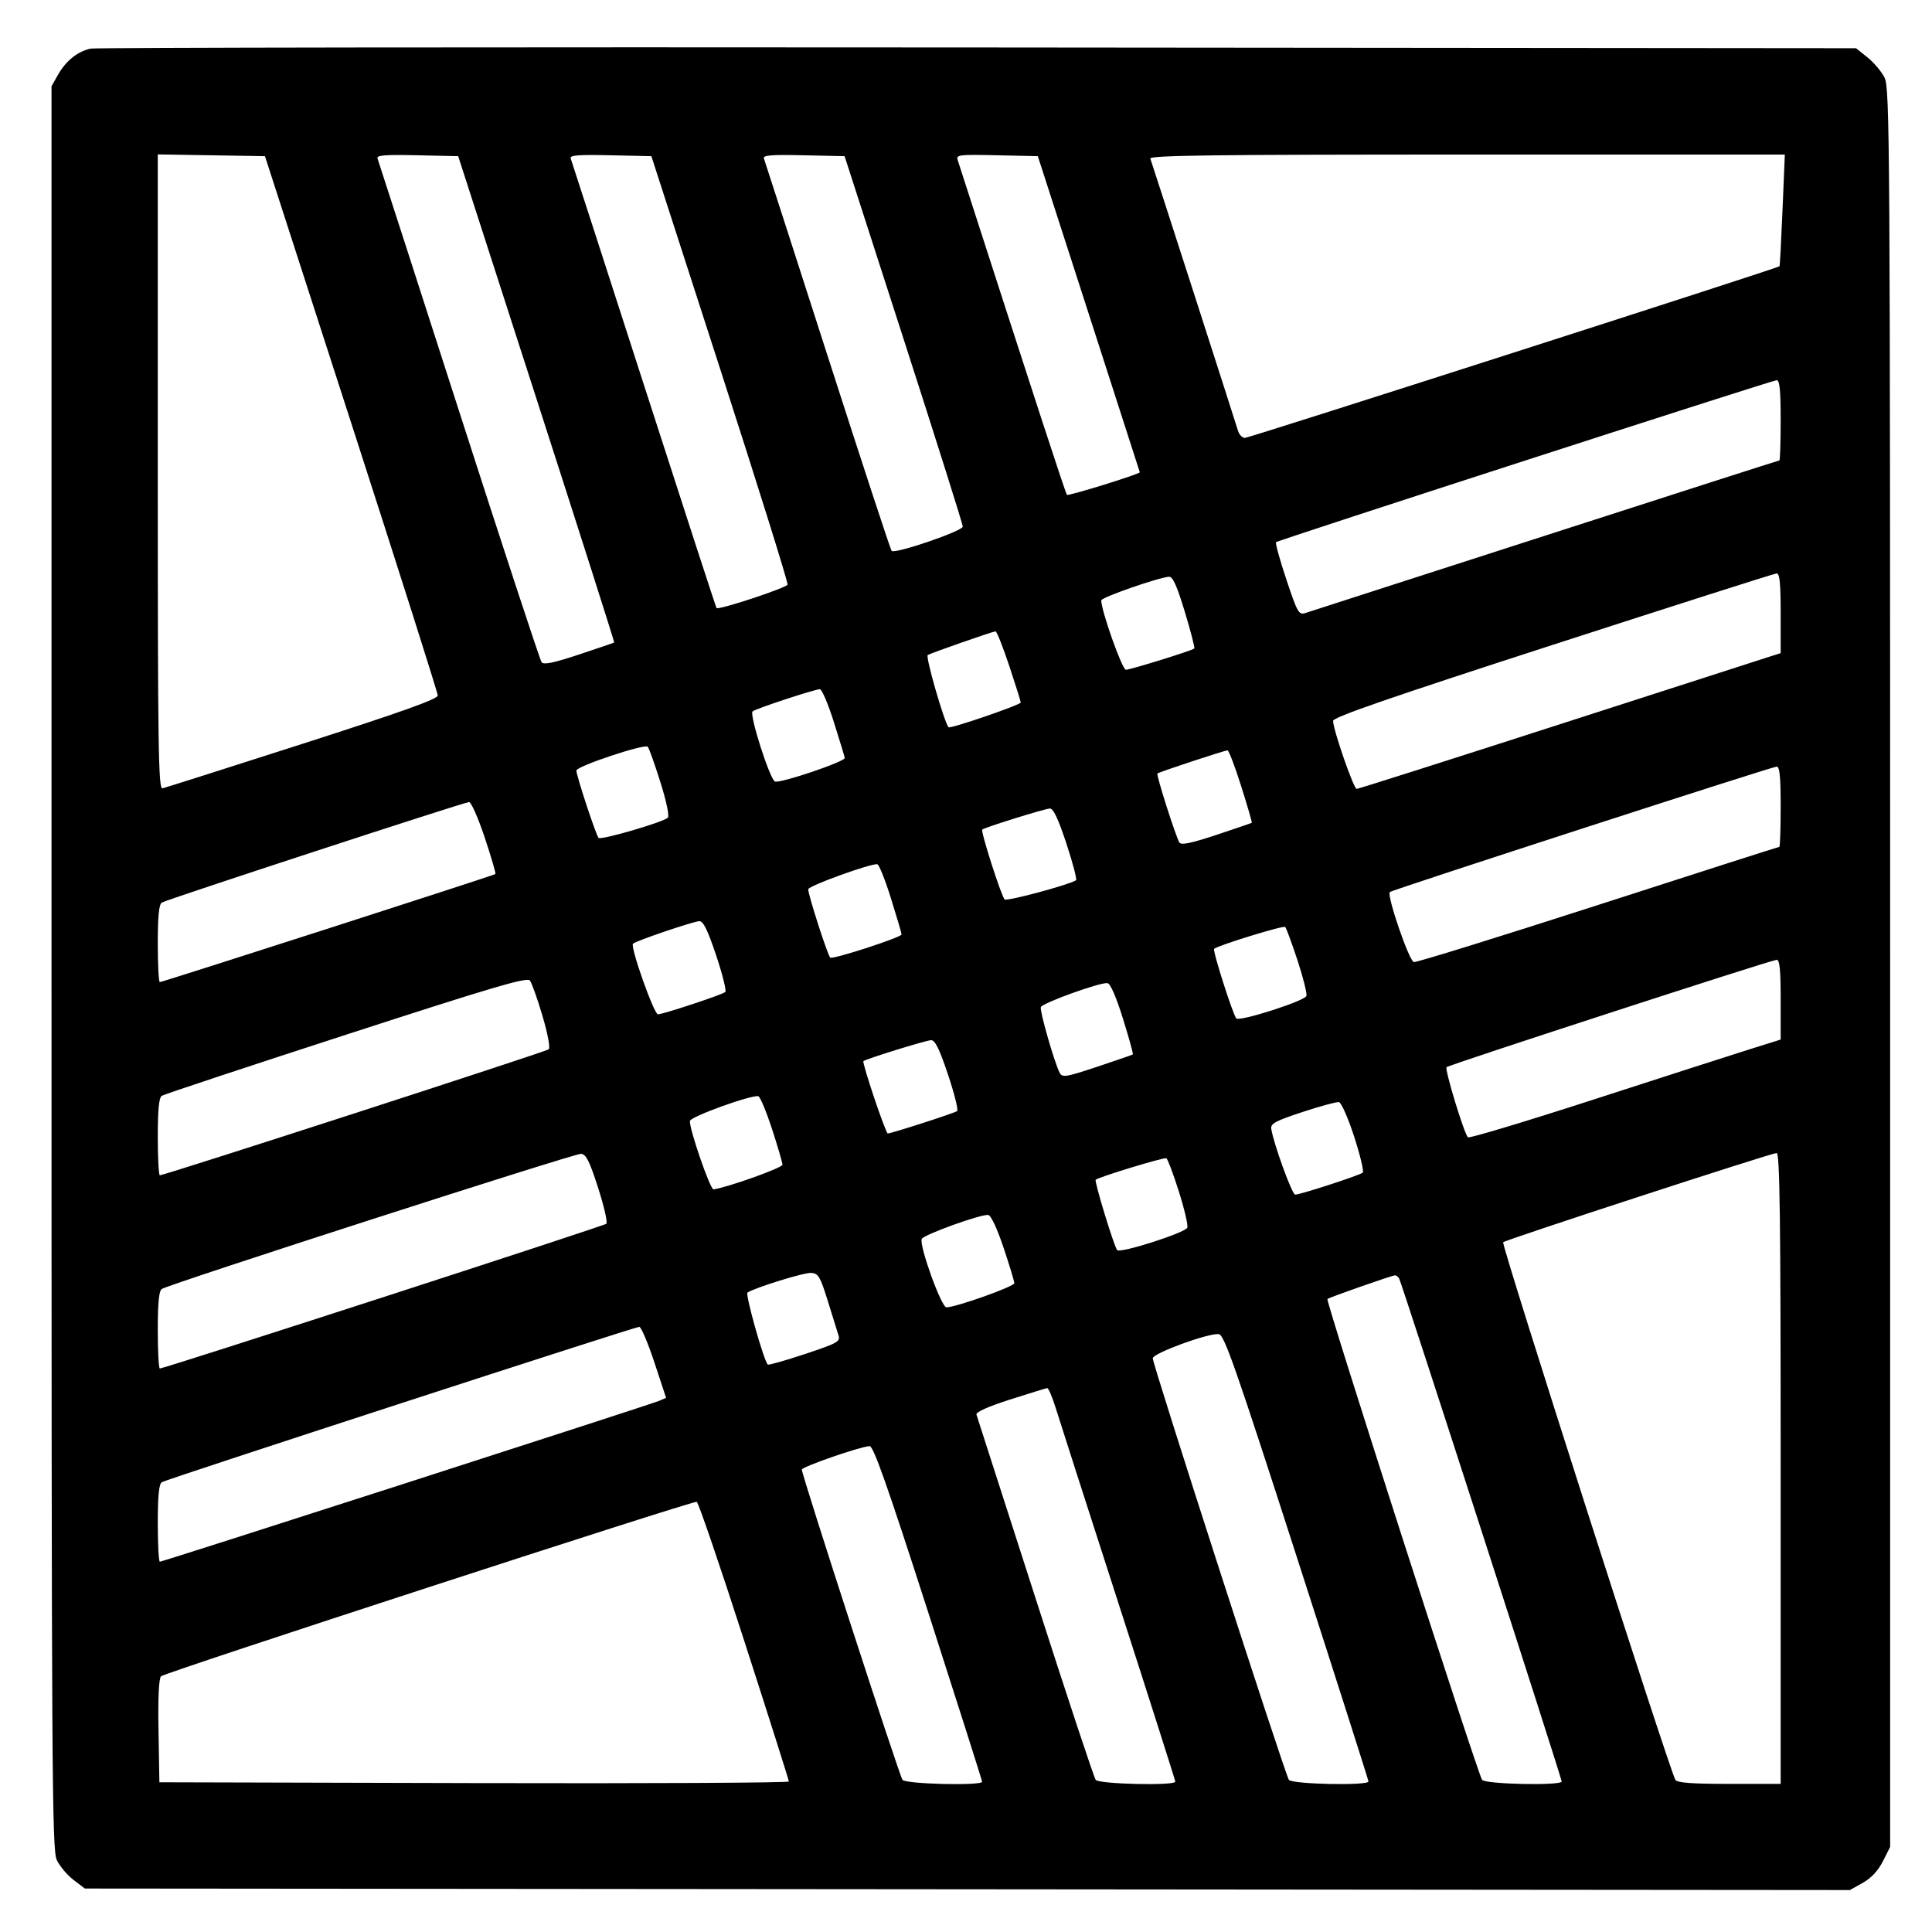
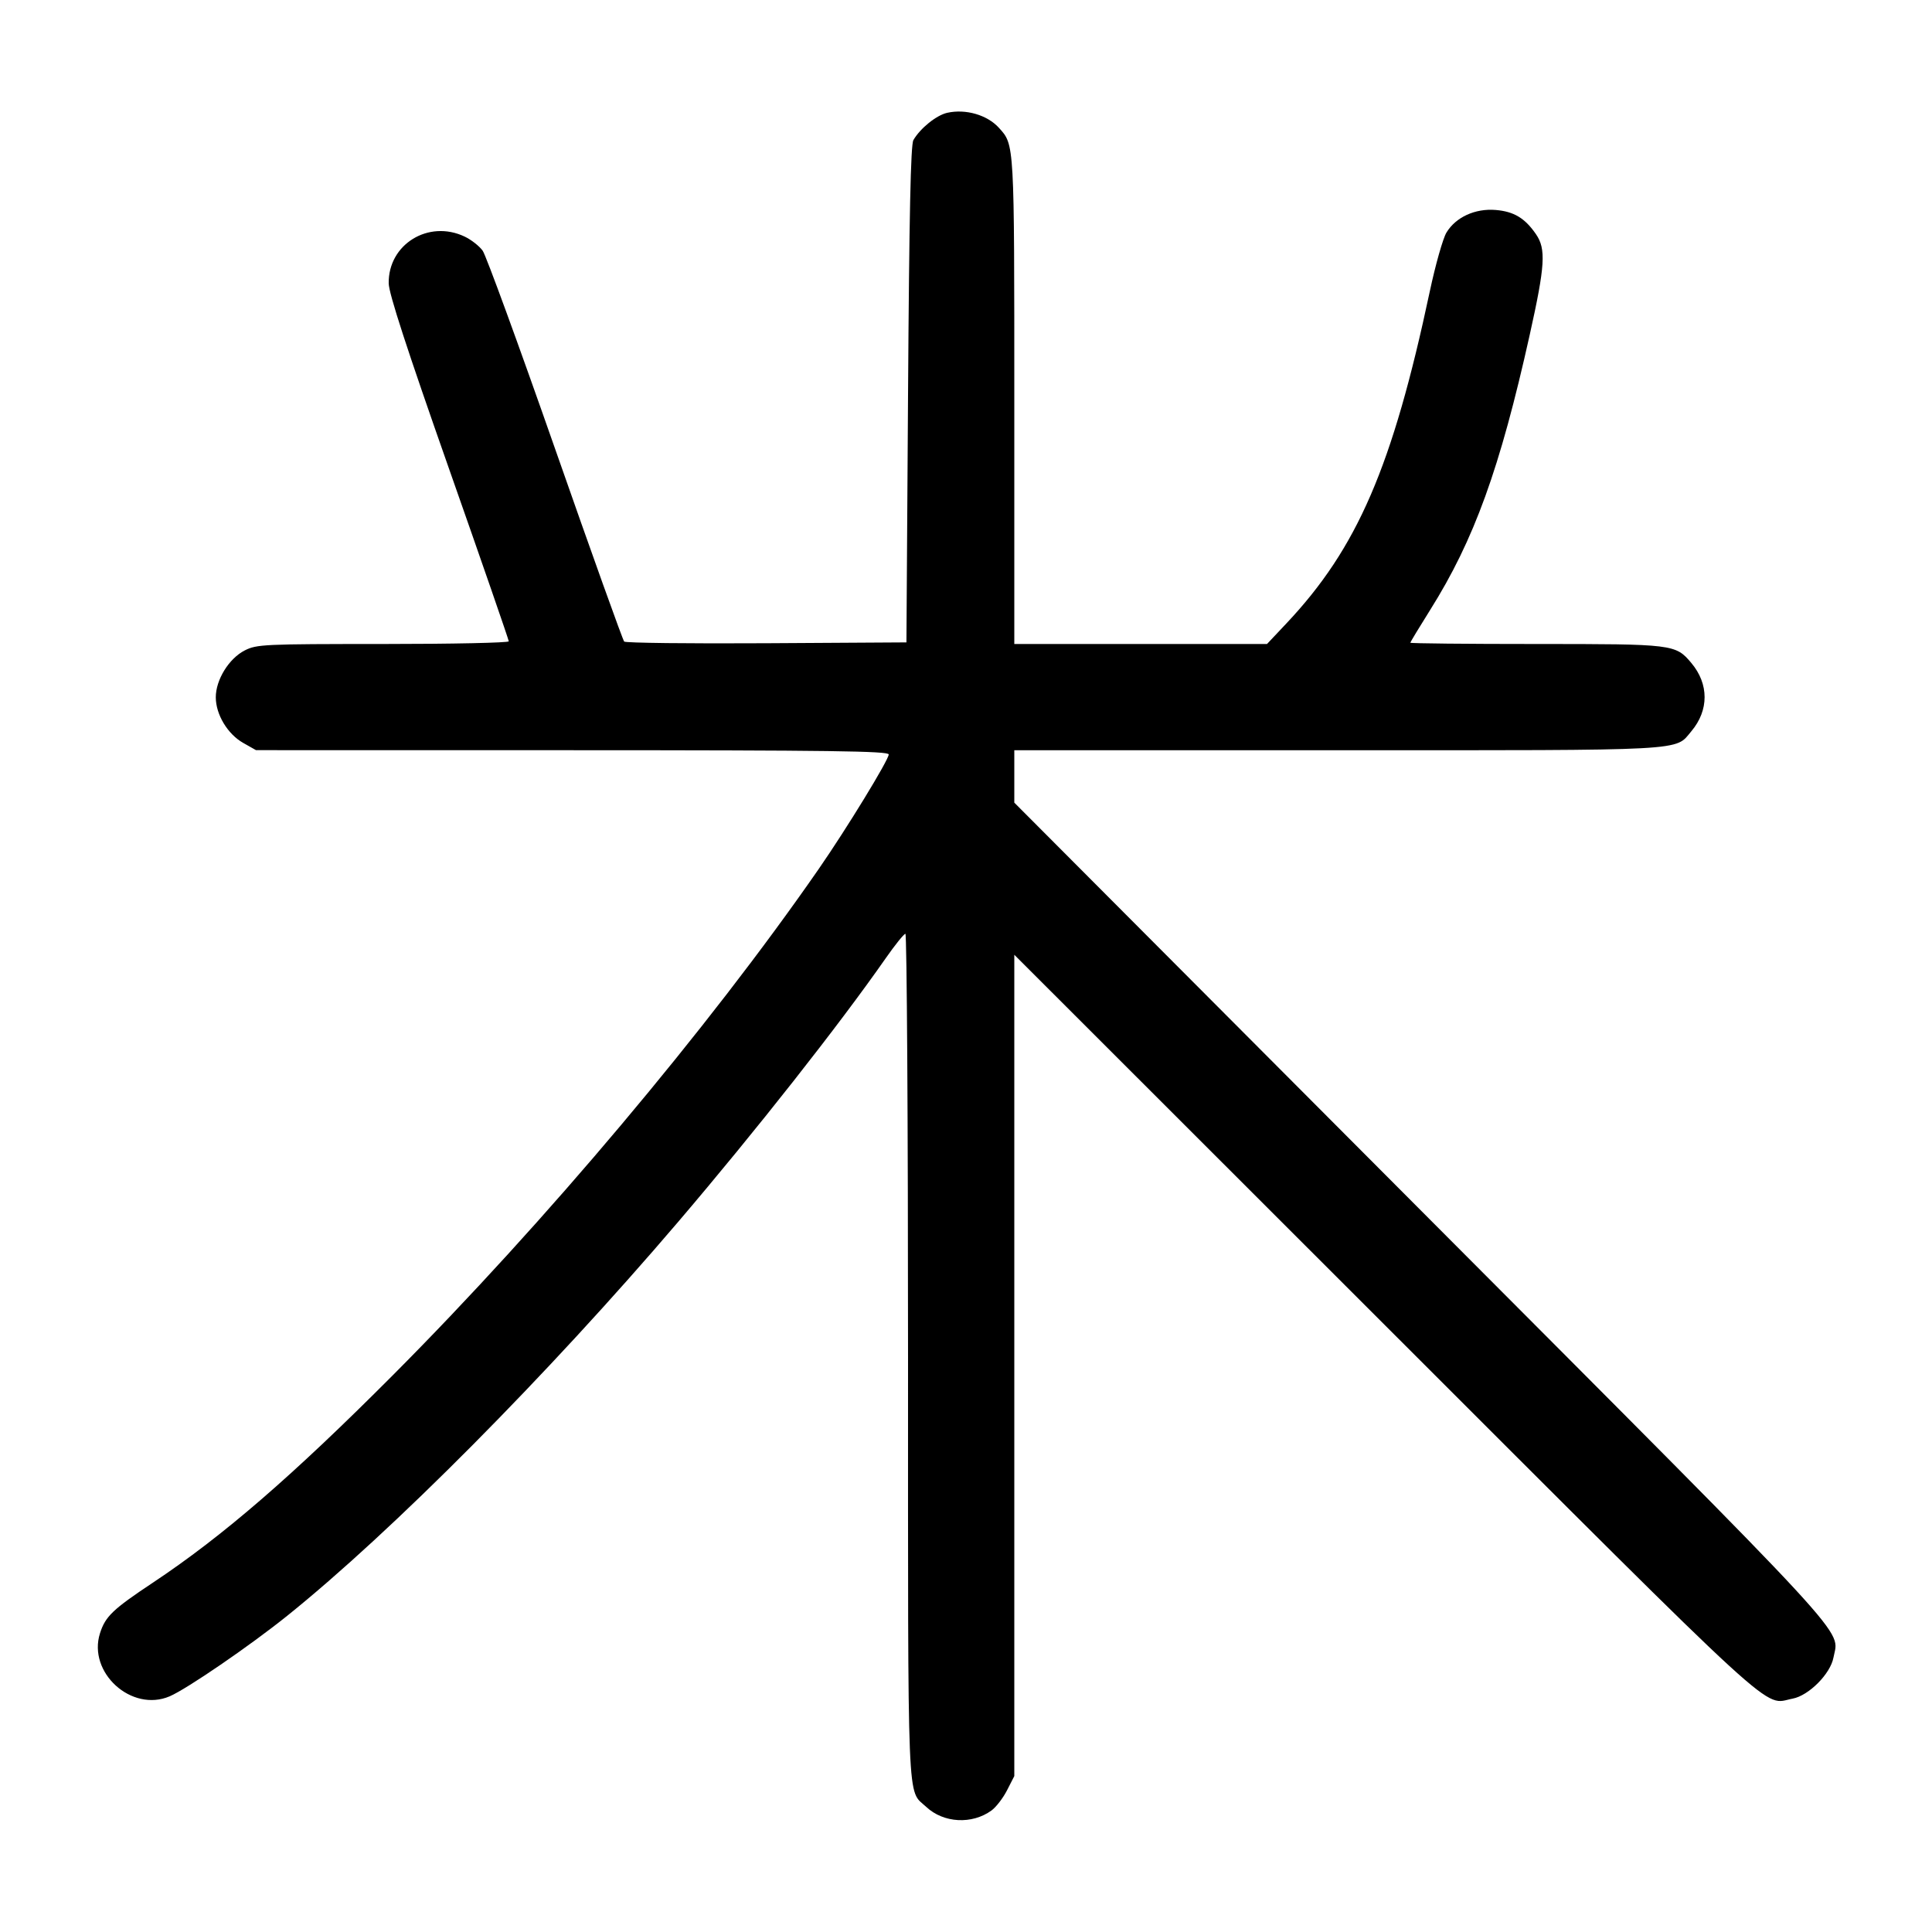
<svg xmlns="http://www.w3.org/2000/svg" width="1000" height="1000" viewBox="0 0 1000 1000" version="1.1" id="svg5">
-   <path d="M46.989 25.157 C 40.310 26.523,34.197 31.379,30.113 38.560 L 26.667 44.621 26.667 500.808 C 26.667 920.246,26.887 957.460,29.401 962.759 C 30.905 965.928,34.784 970.542,38.021 973.011 L 43.907 977.500 500.704 977.894 L 957.500 978.289 964.167 974.554 C 968.556 972.095,972.114 968.282,974.583 963.390 L 978.333 955.960 978.331 500.897 C 978.328 70.950,978.167 45.518,975.414 40.119 C 973.811 36.975,969.839 32.279,966.586 29.682 L 960.671 24.961 506.250 24.564 C 256.318 24.345,49.651 24.612,46.989 25.157 M181.859 219.167 C 206.453 295.250,226.582 358.625,226.591 360.000 C 226.602 361.829,207.802 368.541,156.574 385.000 C 118.056 397.375,85.445 407.742,84.104 408.039 C 81.978 408.509,81.667 387.576,81.667 244.249 L 81.667 79.919 109.405 80.376 L 137.143 80.833 181.859 219.167 M277.728 206.547 C 300.040 275.689,318.117 332.396,317.898 332.562 C 317.679 332.729,309.474 335.529,299.665 338.784 C 286.534 343.142,281.434 344.193,280.330 342.769 C 279.506 341.704,260.241 283.083,237.518 212.500 C 214.796 141.917,195.845 83.206,195.404 82.032 C 194.774 80.352,199.134 79.997,215.882 80.365 L 237.161 80.833 277.728 206.547 M372.709 190.833 C 392.266 251.333,407.986 301.628,407.641 302.599 C 407.037 304.302,371.955 315.880,370.879 314.732 C 370.587 314.421,353.665 262.417,333.274 199.167 C 312.883 135.917,295.840 83.206,295.401 82.032 C 294.774 80.352,299.134 79.997,315.878 80.365 L 337.151 80.833 372.709 190.833 M467.747 175.617 C 484.569 227.748,498.333 271.371,498.333 272.557 C 498.333 274.863,463.239 286.863,461.505 285.150 C 460.958 284.609,446.041 239.167,428.356 184.167 C 410.671 129.167,395.842 83.206,395.403 82.032 C 394.774 80.352,399.134 79.997,415.882 80.365 L 437.160 80.833 467.747 175.617 M563.548 162.500 C 578.054 207.417,589.940 244.292,589.961 244.446 C 590.086 245.344,552.968 256.857,552.252 256.141 C 551.550 255.439,536.468 209.227,495.701 82.866 C 494.811 80.110,496.254 79.932,515.959 80.366 L 537.175 80.833 563.548 162.500 M922.628 108.728 C 921.971 124.528,921.267 137.622,921.064 137.825 C 920.057 138.832,646.496 226.667,644.366 226.667 C 643.005 226.667,641.389 224.979,640.775 222.917 C 639.271 217.869,596.385 84.725,595.411 82.083 C 594.800 80.426,628.263 80.000,759.233 80.000 L 923.823 80.000 922.628 108.728 M921.667 217.500 C 921.667 228.958,921.365 238.333,920.996 238.333 C 920.627 238.333,866.065 255.850,799.746 277.258 C 733.427 298.667,677.550 316.695,675.575 317.321 C 672.260 318.370,671.510 317.035,665.819 299.957 C 662.428 289.782,660.020 281.092,660.466 280.645 C 661.518 279.593,916.839 196.977,919.583 196.800 C 921.146 196.700,921.667 201.873,921.667 217.500 M921.667 317.371 L 921.667 338.075 916.250 339.782 C 913.271 340.721,864.230 356.530,807.270 374.912 C 750.309 393.294,703.031 408.333,702.207 408.333 C 700.654 408.333,690.000 377.605,690.000 373.126 C 690.000 371.240,719.167 361.146,803.750 333.760 C 866.313 313.503,918.438 296.871,919.583 296.798 C 921.145 296.700,921.667 301.848,921.667 317.371 M613.267 316.695 C 616.328 326.795,618.532 335.336,618.166 335.676 C 617.006 336.754,585.059 346.667,582.745 346.667 C 580.850 346.667,570.000 316.095,570.000 310.757 C 570.000 309.224,599.561 298.919,605.101 298.520 C 607.010 298.383,609.185 303.223,613.267 316.695 M522.362 344.586 C 525.646 354.442,528.333 363.005,528.333 363.615 C 528.333 364.836,491.758 377.371,490.963 376.423 C 488.685 373.706,478.928 339.829,480.198 339.044 C 481.886 338.001,513.353 327.012,515.279 326.793 C 515.891 326.724,519.078 334.731,522.362 344.586 M431.609 373.750 C 434.573 383.146,437.111 391.490,437.249 392.292 C 437.573 394.174,403.892 405.571,401.133 404.512 C 398.505 403.504,387.752 369.885,389.526 368.223 C 390.966 366.874,421.385 356.841,424.360 356.734 C 425.384 356.697,428.646 364.354,431.609 373.750 M341.762 404.667 C 344.926 414.719,346.544 422.423,345.666 423.254 C 343.187 425.603,310.975 434.985,309.819 433.695 C 308.444 432.161,298.333 401.470,298.333 398.829 C 298.333 396.637,333.495 384.906,335.263 386.507 C 335.866 387.053,338.791 395.225,341.762 404.667 M642.441 406.944 C 645.683 417.180,648.147 425.699,647.917 425.876 C 647.688 426.053,639.446 428.871,629.603 432.138 C 616.606 436.452,611.370 437.543,610.480 436.123 C 608.601 433.126,598.375 401.069,599.075 400.370 C 599.806 399.638,633.631 388.469,635.358 388.389 C 636.013 388.358,639.200 396.708,642.441 406.944 M921.667 417.500 C 921.667 428.958,921.357 438.333,920.979 438.333 C 920.600 438.333,878.426 451.855,827.259 468.381 C 776.092 484.908,733.140 498.220,731.811 497.964 C 729.351 497.490,717.676 463.445,719.381 461.720 C 720.466 460.622,916.701 396.991,919.583 396.803 C 921.146 396.701,921.667 401.872,921.667 417.500 M250.868 433.438 C 254.247 443.579,256.747 452.116,256.423 452.408 C 255.655 453.100,84.100 508.333,82.719 508.333 C 82.140 508.333,81.667 499.378,81.667 488.432 C 81.667 474.391,82.277 468.133,83.741 467.182 C 86.082 465.660,239.760 415.381,242.779 415.149 C 243.849 415.067,247.489 423.297,250.868 433.438 M551.981 436.660 C 555.311 446.740,557.540 455.283,556.934 455.645 C 552.729 458.157,521.013 466.659,519.987 465.550 C 518.173 463.587,507.506 430.265,508.415 429.397 C 509.549 428.313,540.456 418.674,543.380 418.492 C 545.184 418.379,547.689 423.671,551.981 436.660 M461.204 465.129 C 464.190 474.683,466.641 483.025,466.650 483.666 C 466.671 485.142,431.316 496.647,429.744 495.675 C 428.539 494.930,418.333 463.286,418.333 460.295 C 418.333 458.543,451.264 446.637,454.136 447.351 C 455.037 447.575,458.217 455.575,461.204 465.129 M370.679 494.507 C 373.964 504.319,376.093 512.851,375.410 513.466 C 373.868 514.854,343.212 525.000,340.560 525.000 C 338.471 525.000,326.104 490.022,327.637 488.451 C 329.014 487.042,358.715 476.950,361.936 476.798 C 364.006 476.700,366.212 481.169,370.679 494.507 M671.616 497.140 C 674.566 506.109,676.619 514.387,676.178 515.536 C 675.172 518.157,641.546 528.917,639.911 527.141 C 638.163 525.241,627.523 491.905,628.415 491.119 C 630.468 489.309,664.308 478.891,665.209 479.792 C 665.783 480.365,668.666 488.171,671.616 497.140 M921.667 517.371 L 921.667 538.074 905.417 543.176 C 896.479 545.982,860.297 557.633,825.011 569.066 C 789.725 580.500,760.372 589.325,759.782 588.678 C 757.699 586.393,747.677 553.434,748.741 552.370 C 749.974 551.137,916.402 497.003,919.583 496.800 C 921.145 496.700,921.667 501.848,921.667 517.371 M280.784 525.812 C 283.528 535.105,284.880 542.373,284.006 543.136 C 282.605 544.359,85.118 608.333,82.744 608.333 C 82.152 608.333,81.667 599.378,81.667 588.432 C 81.667 574.360,82.276 568.135,83.746 567.182 C 84.890 566.440,127.828 552.203,179.163 535.543 C 255.640 510.724,272.821 505.663,274.278 507.527 C 275.256 508.778,278.183 517.006,280.784 525.812 M581.247 527.257 C 584.345 537.204,586.644 545.535,586.356 545.771 C 586.069 546.006,577.769 548.875,567.912 552.147 C 551.632 557.550,549.853 557.839,548.501 555.298 C 545.841 550.297,538.077 523.269,538.735 521.296 C 539.440 519.179,569.413 508.375,573.224 508.864 C 574.722 509.056,577.720 515.928,581.247 527.257 M490.679 556.174 C 493.964 565.986,496.093 574.494,495.410 575.082 C 494.247 576.081,461.429 586.667,459.495 586.667 C 458.411 586.667,446.083 550.009,446.911 549.247 C 448.143 548.112,479.296 538.464,481.936 538.400 C 483.990 538.351,486.248 542.941,490.679 556.174 M399.573 584.300 C 402.547 593.393,404.984 601.749,404.990 602.868 C 404.998 604.455,376.773 614.543,369.324 615.616 C 367.607 615.863,356.550 583.737,357.125 580.172 C 357.484 577.945,388.891 566.605,392.500 567.400 C 393.417 567.602,396.600 575.207,399.573 584.300 M700.908 588.299 C 704.021 597.905,706.028 606.293,705.367 606.938 C 704.006 608.268,673.103 618.333,670.382 618.333 C 668.775 618.333,659.222 592.055,658.004 584.286 C 657.579 581.577,660.120 580.208,674.167 575.577 C 683.333 572.555,691.827 570.252,693.041 570.458 C 694.255 570.664,697.795 578.693,700.908 588.299 M309.592 614.833 C 312.659 624.366,314.567 632.729,313.834 633.418 C 312.594 634.583,85.085 708.333,82.733 708.333 C 82.146 708.333,81.667 699.378,81.667 688.432 C 81.667 674.375,82.277 668.134,83.744 667.182 C 87.789 664.556,297.551 596.921,300.758 597.208 C 303.357 597.441,305.147 601.012,309.592 614.833 M921.667 760.000 L 921.667 923.333 895.098 923.333 C 875.674 923.333,868.167 922.773,867.182 921.250 C 864.307 916.809,776.936 644.100,778.031 642.988 C 779.305 641.694,916.219 597.022,919.583 596.802 C 921.237 596.695,921.667 630.372,921.667 760.000 M610.166 616.679 C 613.048 625.769,615.019 634.212,614.548 635.442 C 613.541 638.066,579.786 648.868,578.237 647.062 C 576.647 645.208,566.339 611.439,567.123 610.655 C 568.519 609.259,602.547 598.897,603.714 599.512 C 604.381 599.864,607.285 607.589,610.166 616.679 M519.435 645.769 C 522.496 654.901,525.000 663.179,525.000 664.165 C 525.000 665.915,494.771 676.667,489.852 676.667 C 487.252 676.667,475.816 645.051,477.063 641.310 C 477.769 639.194,507.727 628.370,511.518 628.862 C 512.917 629.043,516.125 635.895,519.435 645.769 M428.451 673.333 C 430.864 681.125,433.353 689.116,433.982 691.092 C 435.036 694.408,433.706 695.155,416.624 700.848 C 406.449 704.238,397.799 706.688,397.402 706.291 C 395.278 704.167,385.614 669.817,386.915 669.013 C 391.345 666.275,416.405 658.557,419.948 658.839 C 423.585 659.129,424.572 660.812,428.451 673.333 M724.163 661.661 C 725.370 663.614,808.302 920.243,808.321 922.083 C 808.344 924.346,768.908 923.549,767.127 921.250 C 764.920 918.401,686.097 673.348,687.073 672.371 C 687.863 671.582,719.858 660.360,721.985 660.126 C 722.618 660.057,723.599 660.748,724.163 661.661 M338.679 705.089 L 344.765 723.512 341.133 725.084 C 336.713 726.997,84.258 808.333,82.741 808.333 C 82.150 808.333,81.667 799.378,81.667 788.432 C 81.667 774.378,82.277 768.134,83.743 767.182 C 86.018 765.704,328.104 686.935,330.880 686.769 C 331.822 686.713,335.331 694.957,338.679 705.089 M671.199 805.833 C 691.607 869.083,708.312 921.396,708.319 922.083 C 708.345 924.347,668.908 923.549,667.132 921.250 C 665.231 918.789,596.667 706.470,596.667 703.045 C 596.667 700.471,625.174 690.020,630.796 690.533 C 633.640 690.792,639.174 706.585,671.199 805.833 M546.423 728.750 C 548.196 734.479,562.851 780.083,578.990 830.092 C 595.129 880.101,608.333 921.539,608.333 922.176 C 608.333 924.376,568.862 923.490,567.131 921.250 C 566.245 920.104,552.151 877.542,535.810 826.667 C 519.469 775.792,505.788 733.273,505.408 732.180 C 504.971 730.923,511.350 728.070,522.776 724.410 C 532.707 721.229,541.366 718.560,542.016 718.480 C 542.667 718.399,544.650 723.021,546.423 728.750 M480.504 834.721 C 495.810 882.234,508.333 921.609,508.333 922.221 C 508.333 924.391,468.840 923.460,467.132 921.250 C 465.497 919.134,414.976 763.427,415.029 760.670 C 415.058 759.206,444.928 748.838,450.087 748.502 C 452.068 748.373,459.202 768.597,480.504 834.721 M385.197 849.238 C 397.903 888.615,408.307 921.400,408.316 922.092 C 408.326 922.784,335.021 923.159,245.417 922.925 L 82.500 922.500 82.040 895.960 C 81.741 878.773,82.206 868.794,83.358 867.642 C 85.278 865.722,358.205 776.833,360.631 777.338 C 361.436 777.506,372.491 809.861,385.197 849.238 " stroke="none" fill-rule="evenodd" fill="#000000" />
+   <path d="M490.282 58.387 C 484.678 59.646,476.345 66.362,472.773 72.500 C 471.364 74.922,470.605 110.927,470.000 204.167 L 469.167 332.500 396.768 332.935 C 356.949 333.174,323.788 332.788,323.078 332.078 C 322.368 331.368,306.301 286.547,287.374 232.477 C 268.447 178.406,251.560 132.197,249.847 129.789 C 248.134 127.381,243.922 124.077,240.487 122.447 C 221.786 113.573,200.892 126.451,201.192 146.667 C 201.270 151.924,210.578 180.541,232.318 242.357 C 249.376 290.862,263.333 331.174,263.333 331.940 C 263.333 332.707,234.053 333.333,198.267 333.333 C 136.508 333.333,132.869 333.503,126.672 336.664 C 118.471 340.848,111.656 351.912,111.694 360.980 C 111.731 369.867,117.805 379.956,125.867 384.522 L 132.500 388.278 296.250 388.306 C 429.581 388.328,460.000 388.736,460.000 390.502 C 460.000 393.287,438.240 428.890,423.795 449.740 C 366.524 532.406,282.192 632.652,203.338 711.798 C 151.401 763.927,115.266 795.170,79.167 819.161 C 58.392 832.967,54.556 836.630,51.777 845.313 C 45.246 865.720,68.115 886.452,87.838 878.003 C 96.714 874.201,129.251 851.913,148.562 836.407 C 202.846 792.819,283.520 711.545,350.961 632.500 C 391.120 585.431,434.169 530.755,458.452 495.975 C 463.307 489.022,467.891 483.333,468.639 483.333 C 469.388 483.333,470.000 581.996,470.000 702.583 C 470.000 941.424,469.368 925.842,479.435 935.261 C 488.387 943.638,503.111 944.439,513.204 937.096 C 515.567 935.378,519.188 930.669,521.250 926.633 L 525.000 919.294 525.000 706.740 L 525.000 494.186 717.083 686.153 C 926.061 895.003,912.054 882.174,927.863 879.209 C 936.238 877.637,947.448 866.356,948.997 857.941 C 951.824 842.573,964.052 855.826,735.755 626.838 L 525.000 415.445 525.000 401.889 L 525.000 388.333 692.554 388.333 C 875.744 388.333,866.756 388.817,875.451 378.484 C 884.589 367.624,884.581 354.033,875.430 343.158 C 867.260 333.448,866.320 333.333,795.054 333.333 C 759.274 333.333,730.000 333.036,730.000 332.674 C 730.000 332.311,734.607 324.683,740.238 315.724 C 763.000 279.508,776.371 242.566,791.775 173.333 C 799.766 137.421,800.296 128.897,795.017 121.217 C 789.291 112.886,783.594 109.463,774.157 108.680 C 763.526 107.798,753.523 112.388,748.688 120.365 C 746.866 123.373,742.982 137.083,740.058 150.833 C 720.753 241.620,702.568 283.720,665.817 322.707 L 655.801 333.333 590.400 333.333 L 525.000 333.333 525.000 207.446 C 525.000 73.130,525.110 75.075,517.024 66.140 C 511.002 59.487,499.819 56.244,490.282 58.387 " stroke="none" fill-rule="evenodd" fill="#000000" />
</svg>
